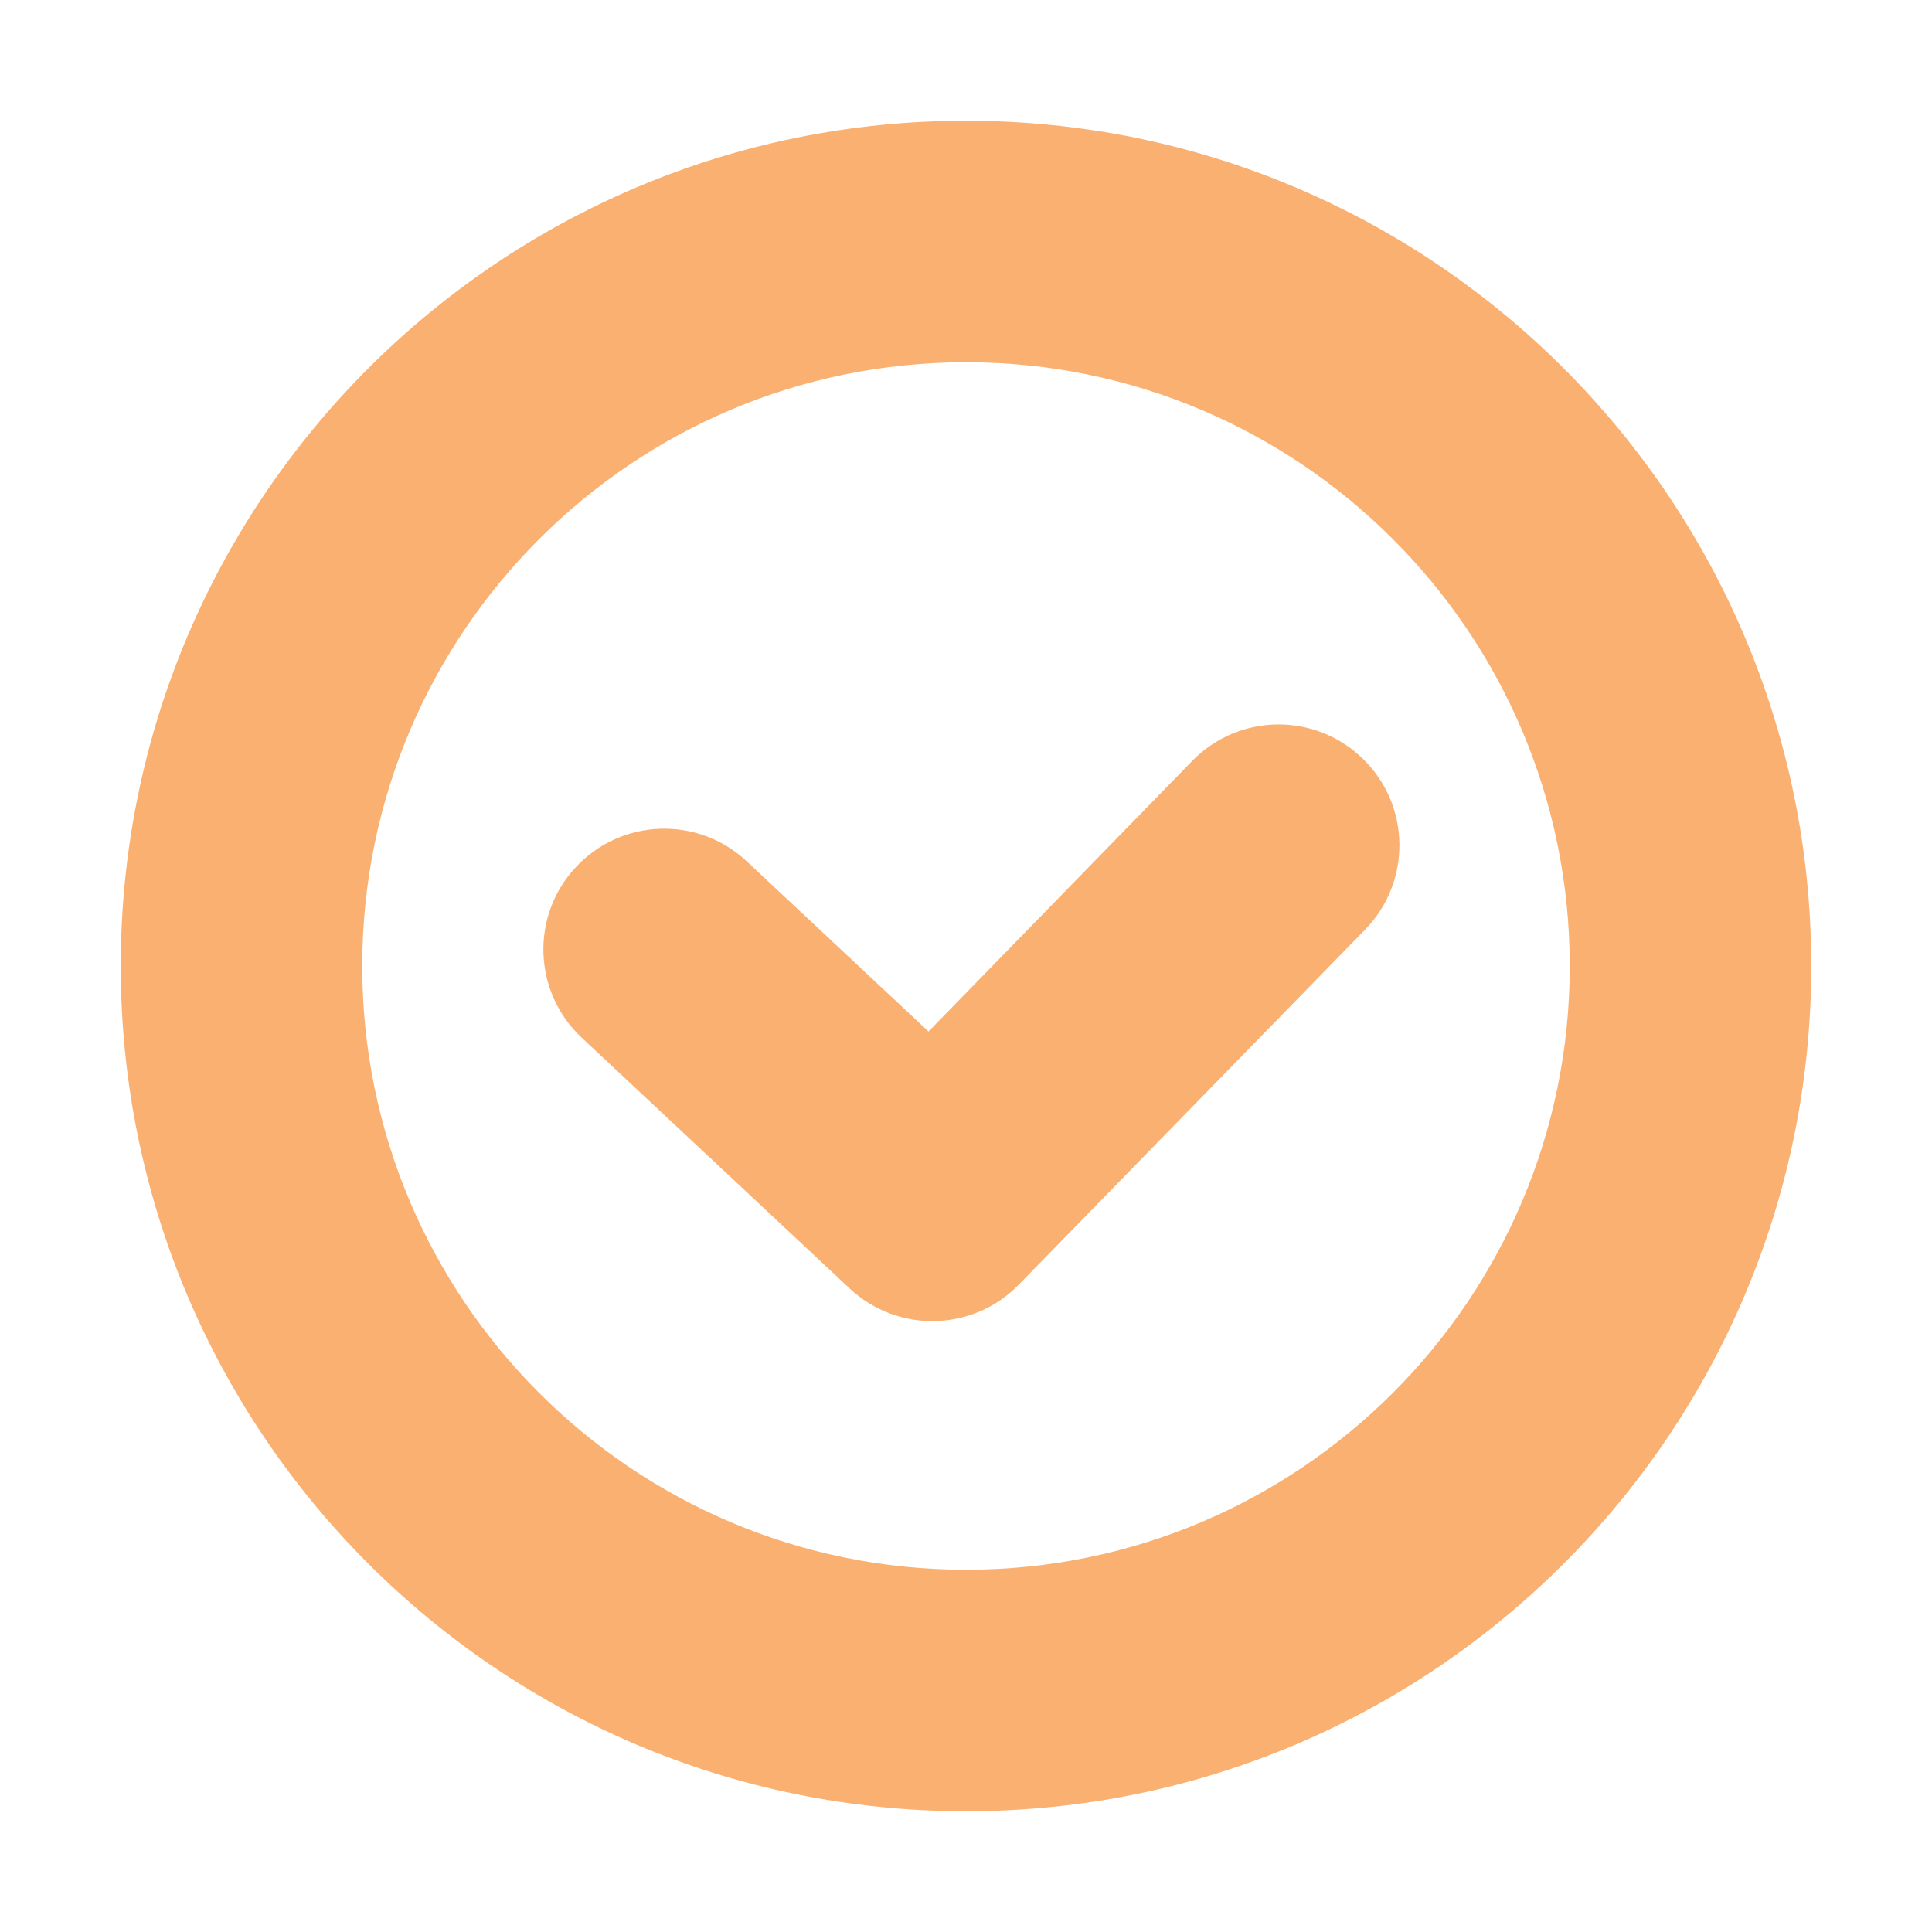
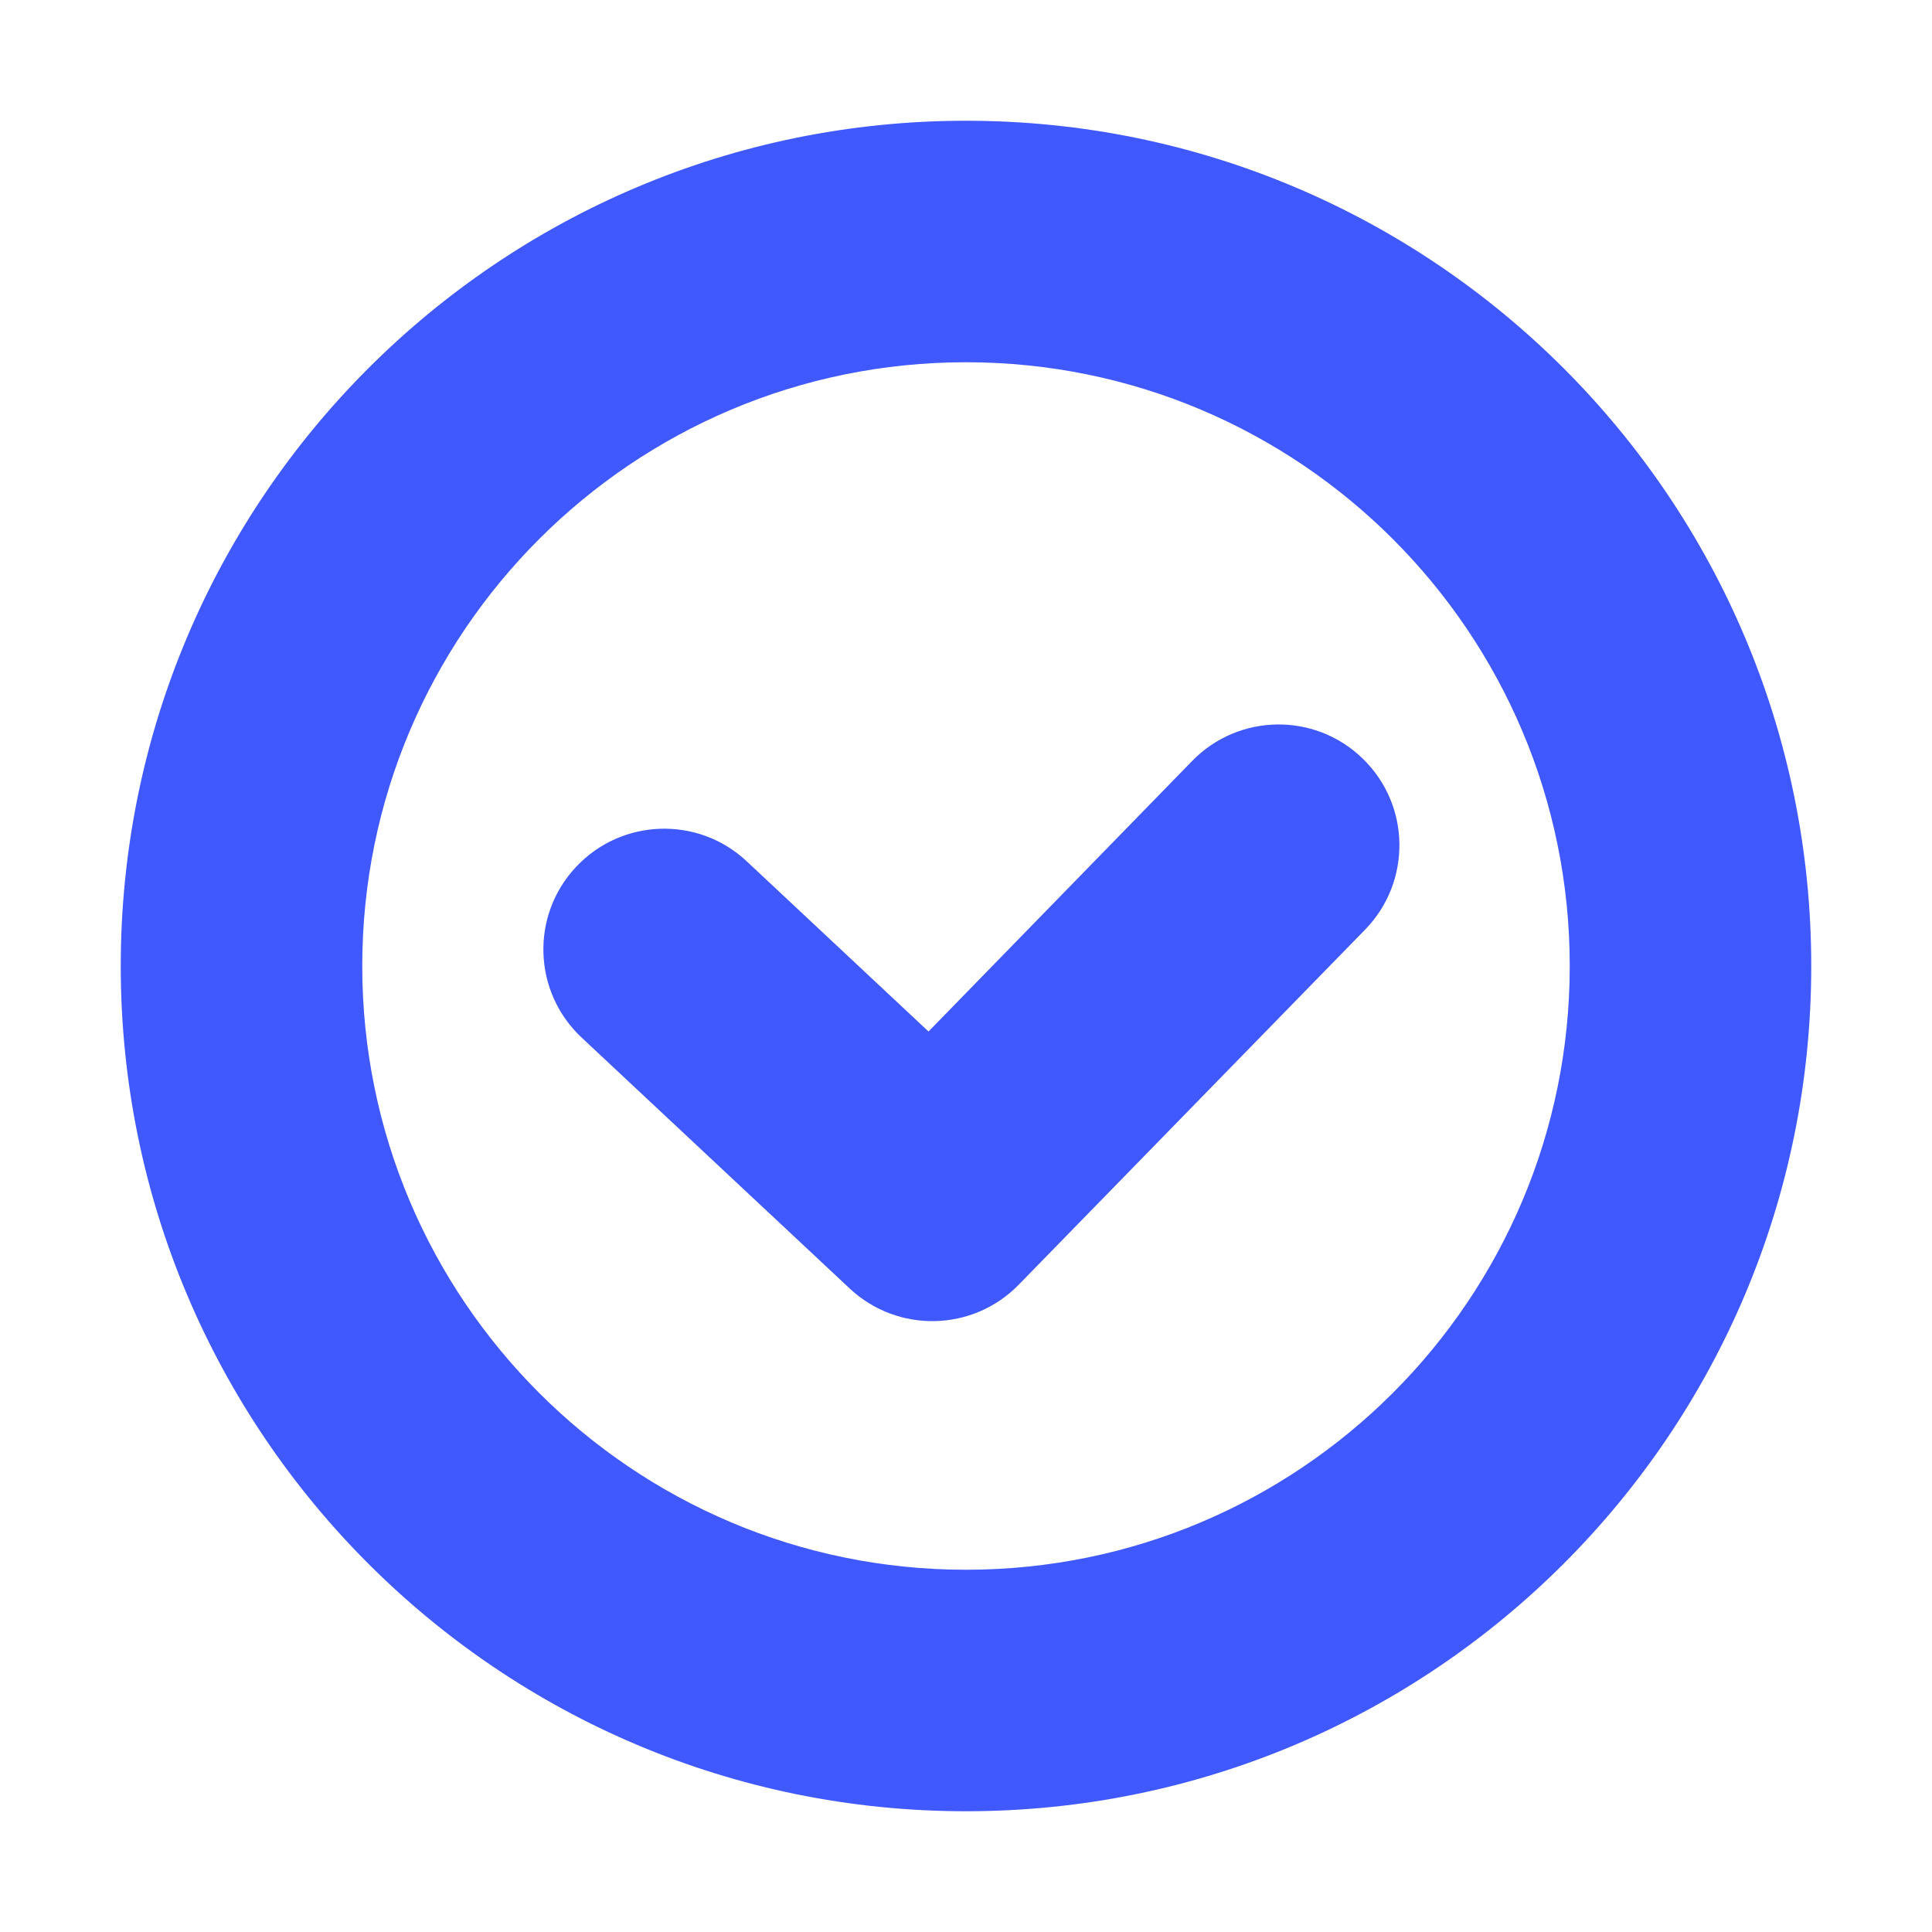
<svg xmlns="http://www.w3.org/2000/svg" width="16" height="16" viewBox="0 0 16 16">
  <g fill="none" fill-rule="evenodd">
    <g>
      <g>
        <path d="M0 0H16V16H0z" transform="translate(-589 -311) translate(589 311)" />
-         <path fill="#FAB071" fill-rule="nonzero" d="M8 15c3.866 0 7-3.134 7-7s-3.134-7-7-7-7 3.134-7 7 3.134 7 7 7zm0-2c-2.761 0-5-2.239-5-5s2.239-5 5-5 5 2.239 5 5-2.239 5-5 5z" transform="translate(-589 -311) translate(589 311)" />
-         <path fill="#FAB071" fill-rule="nonzero" d="M7.689 8.542l-1.506-1.41c-.403-.377-1.036-.355-1.413.048-.378.403-.356 1.036.047 1.413l2.22 2.078c.398.372 1.02.358 1.4-.032l2.868-2.94c.386-.396.378-1.03-.018-1.415-.395-.386-1.028-.378-1.414.018L7.69 8.542z" transform="translate(-589 -311) translate(589 311)" />
+         <path fill="#4059FE" fill-rule="nonzero" d="M8 15c3.866 0 7-3.134 7-7s-3.134-7-7-7-7 3.134-7 7 3.134 7 7 7zm0-2c-2.761 0-5-2.239-5-5s2.239-5 5-5 5 2.239 5 5-2.239 5-5 5z" transform="translate(-589 -311) translate(589 311)" />
+         <path fill="#4059FE" fill-rule="nonzero" d="M7.689 8.542l-1.506-1.41c-.403-.377-1.036-.355-1.413.048-.378.403-.356 1.036.047 1.413l2.22 2.078c.398.372 1.02.358 1.4-.032l2.868-2.94c.386-.396.378-1.03-.018-1.415-.395-.386-1.028-.378-1.414.018L7.69 8.542z" transform="translate(-589 -311) translate(589 311)" />
      </g>
    </g>
  </g>
</svg>
